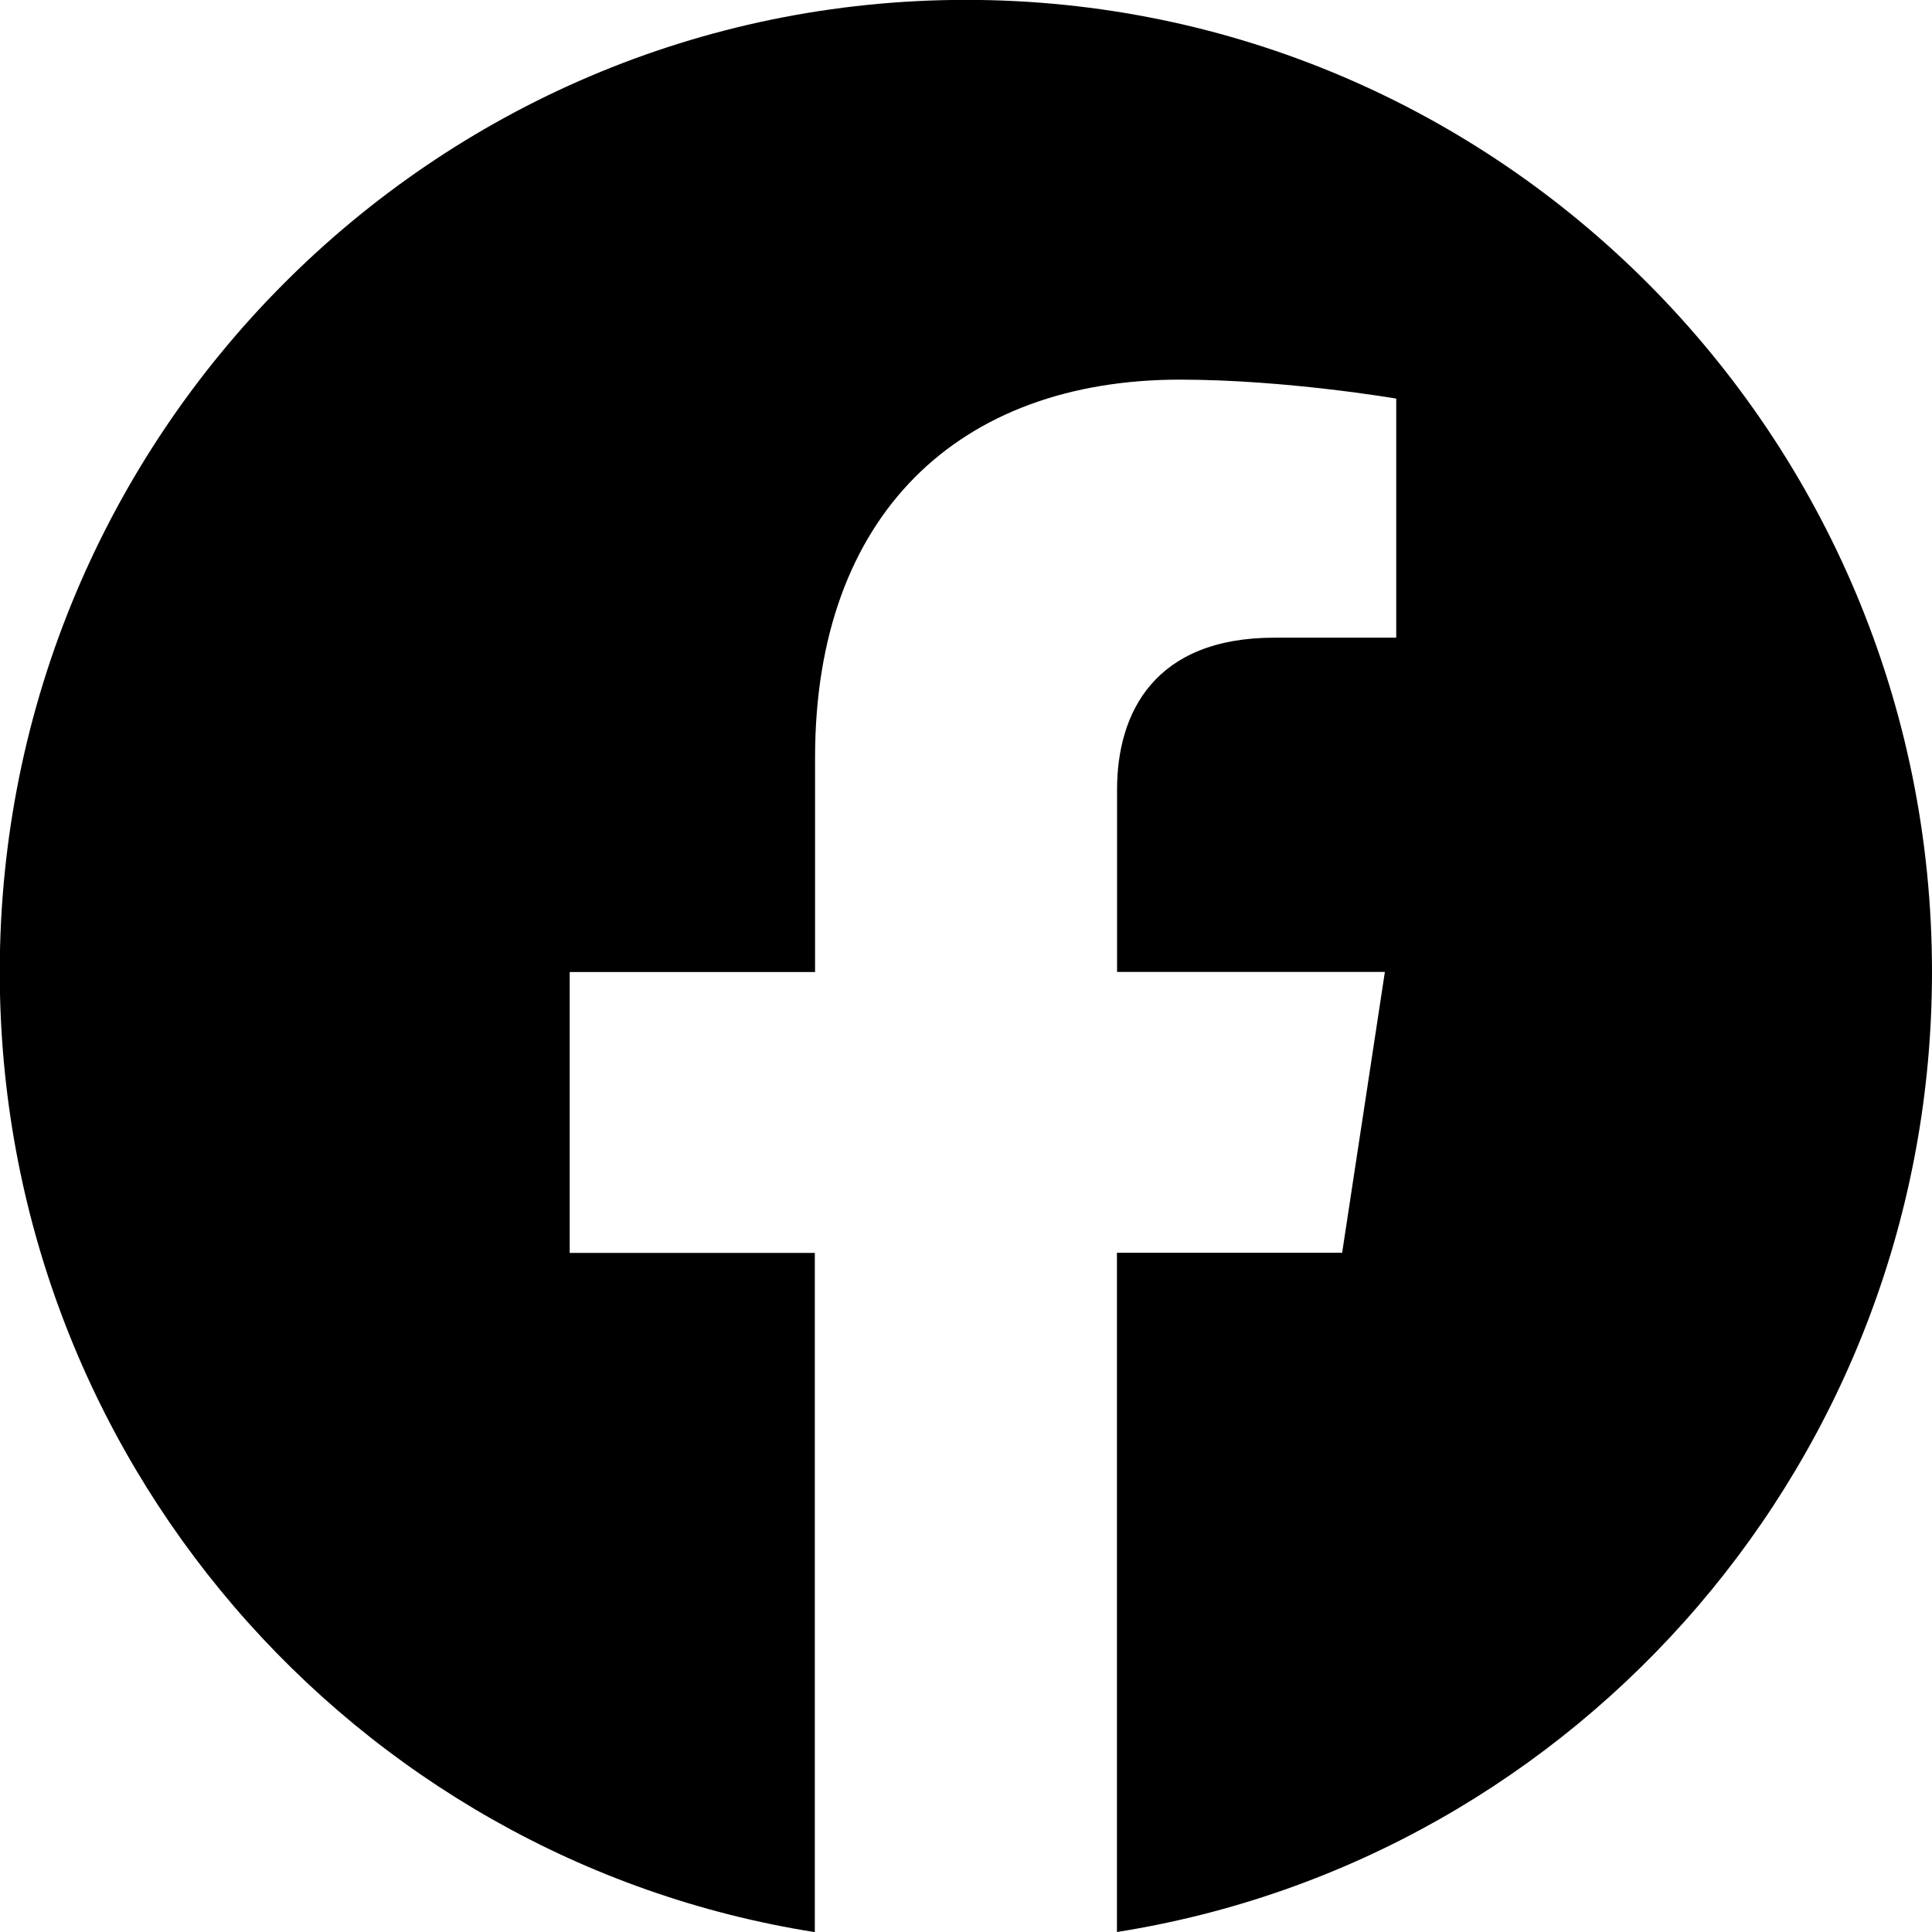
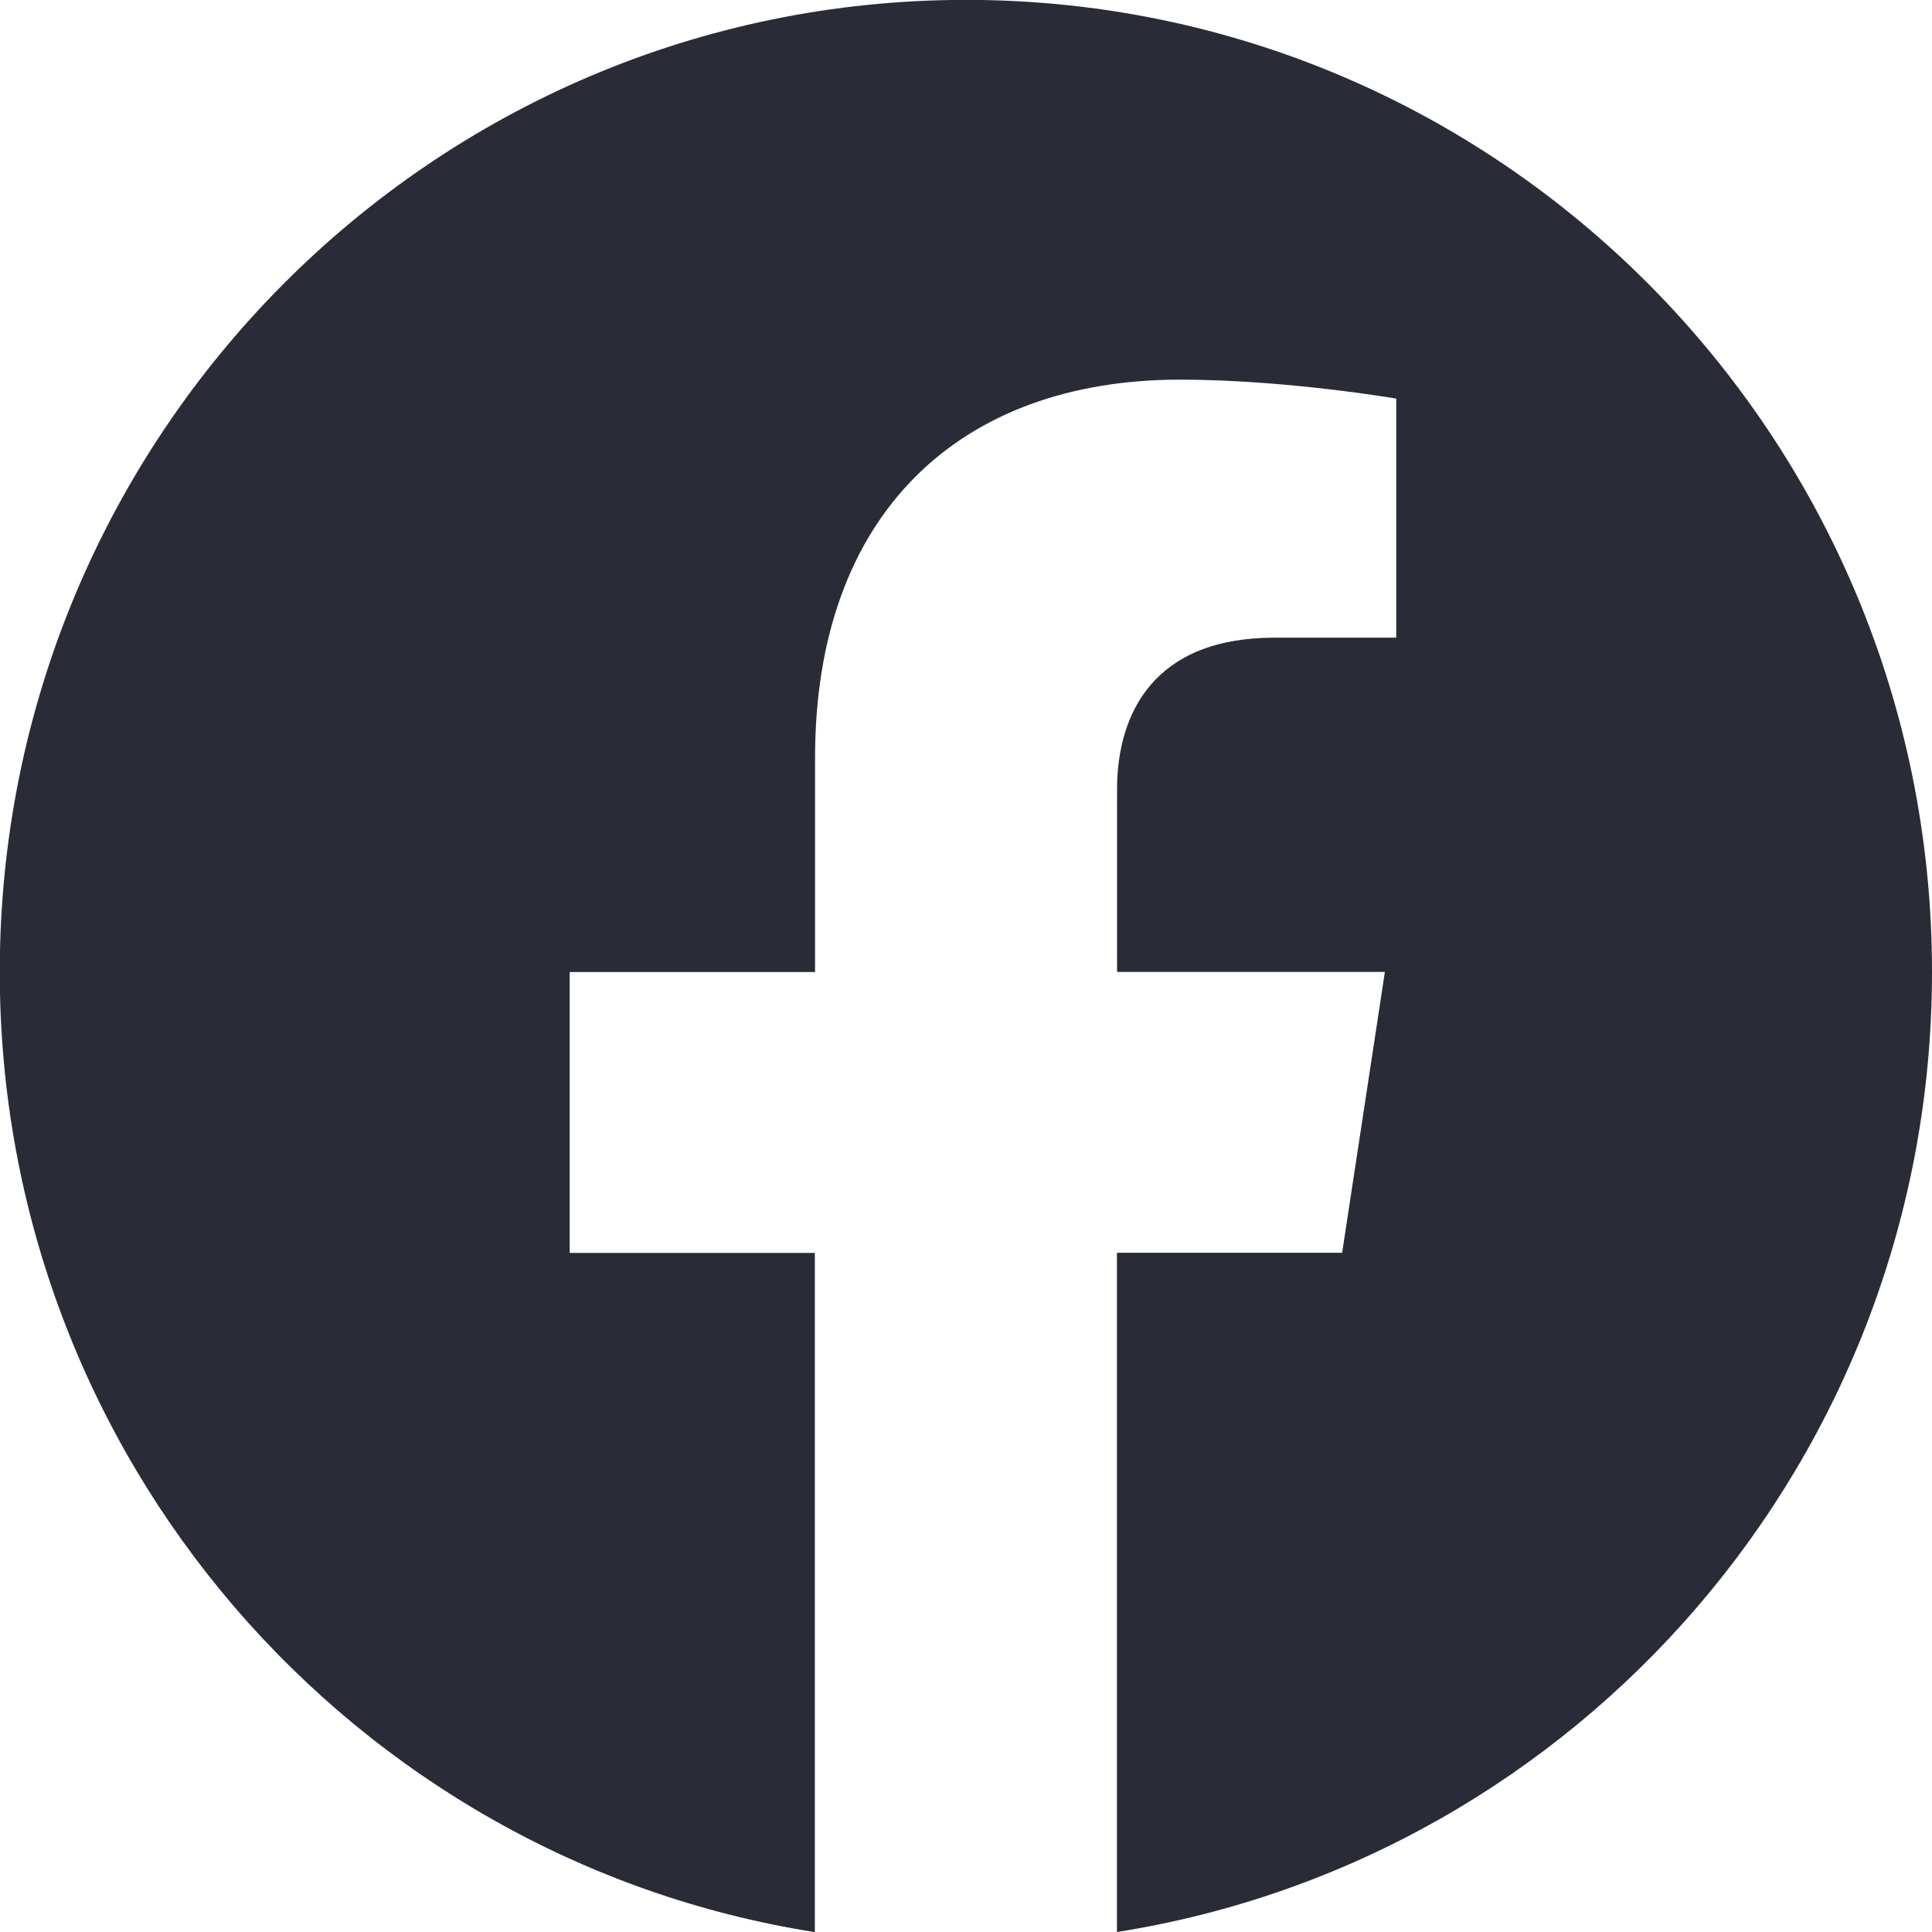
- <svg xmlns="http://www.w3.org/2000/svg" width="16" height="16" fill="currentColor" class="bi bi-facebook" viewBox="0 0 16 16">
+ <svg xmlns="http://www.w3.org/2000/svg" width="16" height="16" fill="#292B37" class="bi bi-facebook" viewBox="0 0 16 16">
  <path d="M16 8.049c0-4.446-3.582-8.05-8-8.05C3.58 0-.002 3.603-.002 8.05c0 4.017 2.926 7.347 6.75 7.951v-5.625h-2.03V8.05H6.75V6.275c0-2.017 1.195-3.131 3.022-3.131.876 0 1.791.157 1.791.157v1.98h-1.009c-.993 0-1.303.621-1.303 1.258v1.51h2.218l-.354 2.326H9.25V16c3.824-.604 6.75-3.934 6.75-7.951z" />
</svg>
